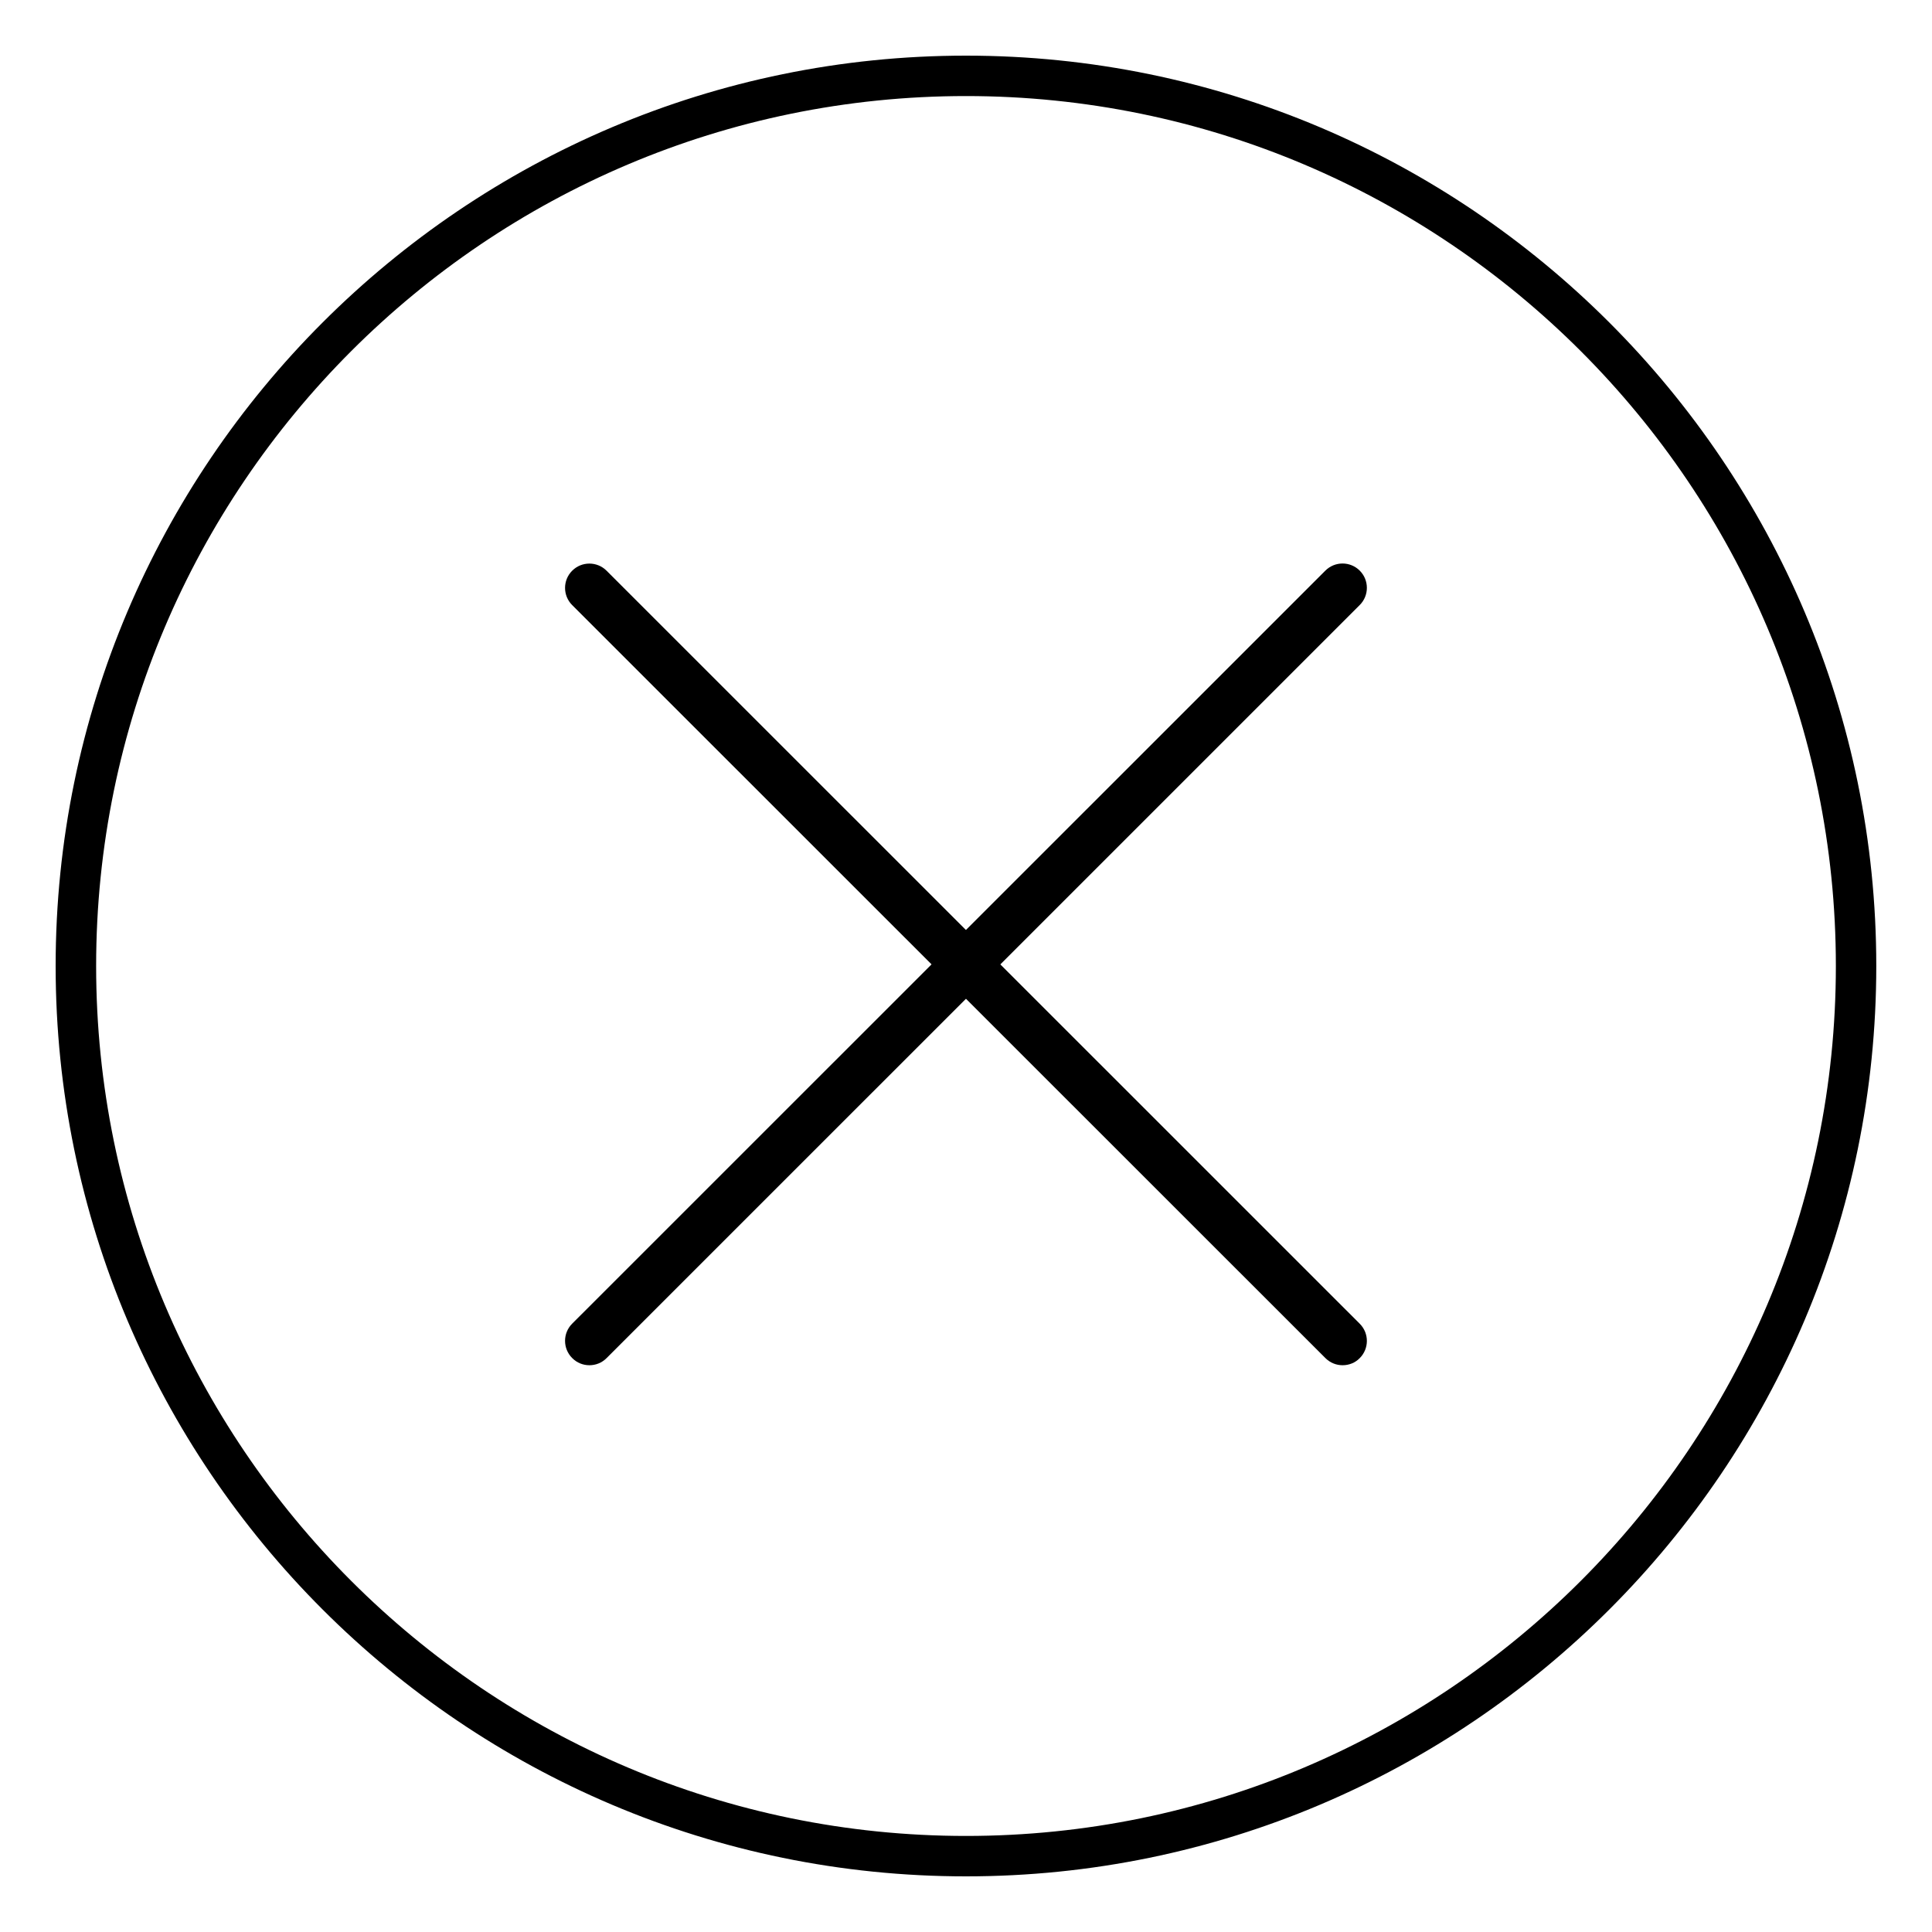
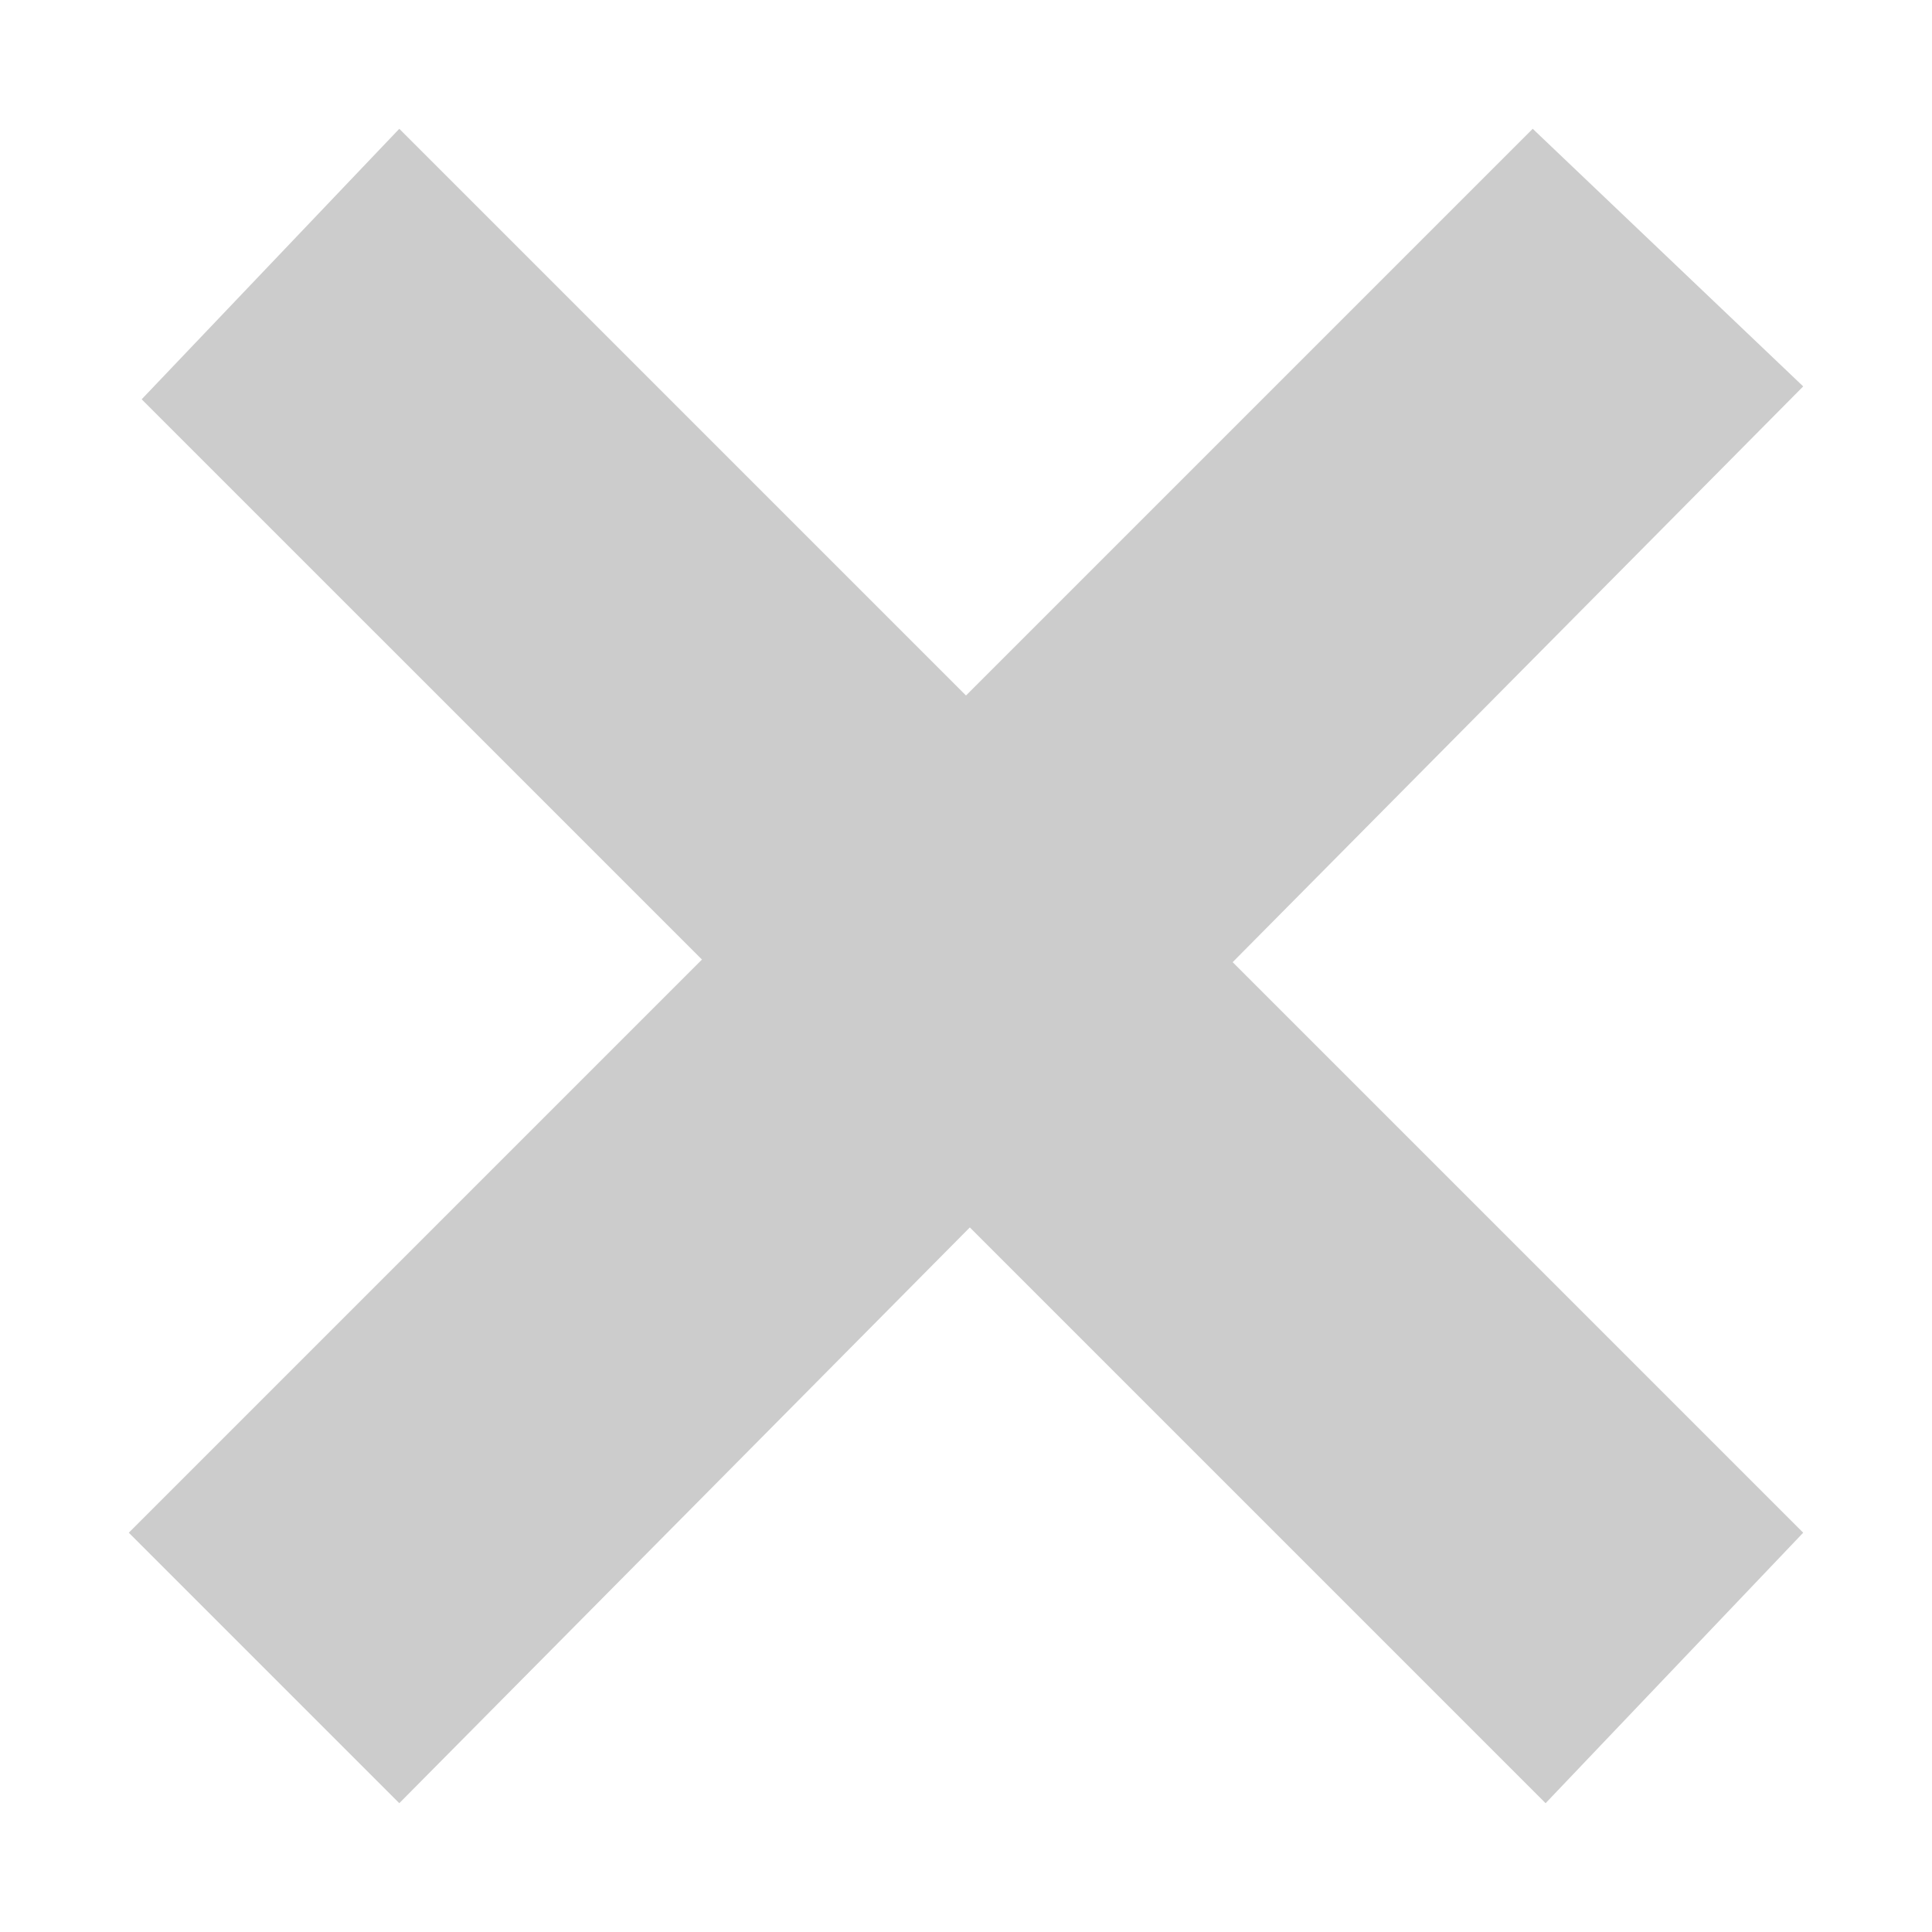
- <svg xmlns="http://www.w3.org/2000/svg" version="1.0" id="Layer_1" x="0px" y="0px" width="25px" height="25px" viewBox="0 0 25 25" enable-background="new 0 0 25 25" xml:space="preserve">
-   <g>
-     <g>
-       <path d="M12.5,24.28c-6.497,0-11.78-5.284-11.78-11.78c0-6.496,5.283-11.78,11.78-11.78c6.496,0,11.779,5.284,11.779,11.78    C24.279,18.996,18.996,24.28,12.5,24.28L12.5,24.28z M12.5,1.243c-6.207,0-11.256,5.05-11.256,11.257    c0,6.208,5.049,11.257,11.256,11.257S23.756,18.708,23.756,12.5C23.756,6.293,18.707,1.243,12.5,1.243L12.5,1.243z" />
-     </g>
-   </g>
-   <g>
-     <g>
-       <path d="M7.627,17.666c-0.08,0-0.161-0.03-0.223-0.093c-0.123-0.123-0.123-0.322,0-0.445l9.746-9.744    c0.123-0.123,0.322-0.123,0.445,0s0.123,0.322,0,0.445L7.85,17.573C7.788,17.636,7.707,17.666,7.627,17.666L7.627,17.666z" />
-     </g>
-     <g>
-       <path d="M17.373,17.666c-0.08,0-0.16-0.03-0.223-0.093L7.404,7.83c-0.123-0.123-0.123-0.322,0-0.445s0.322-0.123,0.445,0    l9.746,9.744c0.123,0.123,0.123,0.322,0,0.445C17.535,17.636,17.454,17.666,17.373,17.666L17.373,17.666z" />
-     </g>
-   </g>
-   <g>
- </g>
-   <g>
- </g>
-   <g>
- </g>
-   <g>
- </g>
-   <g>
- </g>
-   <g>
- </g>
-   <g>
- </g>
-   <g>
- </g>
-   <g>
- </g>
-   <g>
- </g>
-   <g>
- </g>
-   <g>
- </g>
-   <g>
- </g>
-   <g>
- </g>
-   <g>
- </g>
+ <svg xmlns="http://www.w3.org/2000/svg" version="1.1" id="Layer_1" x="0px" y="0px" viewBox="0 0 15 15" style="enable-background:new 0 0 15 15;" xml:space="preserve">
+   <style type="text/css">
+ 	.st0{fill:#CCCCCC;}
+ </style>
+   <polygon class="st0" points="11.9,1 1,11.9 3.1,14 14,3 " />
+   <polygon class="st0" points="14,11.9 3.1,1 1.1,3.1 12,14 " />
</svg>
